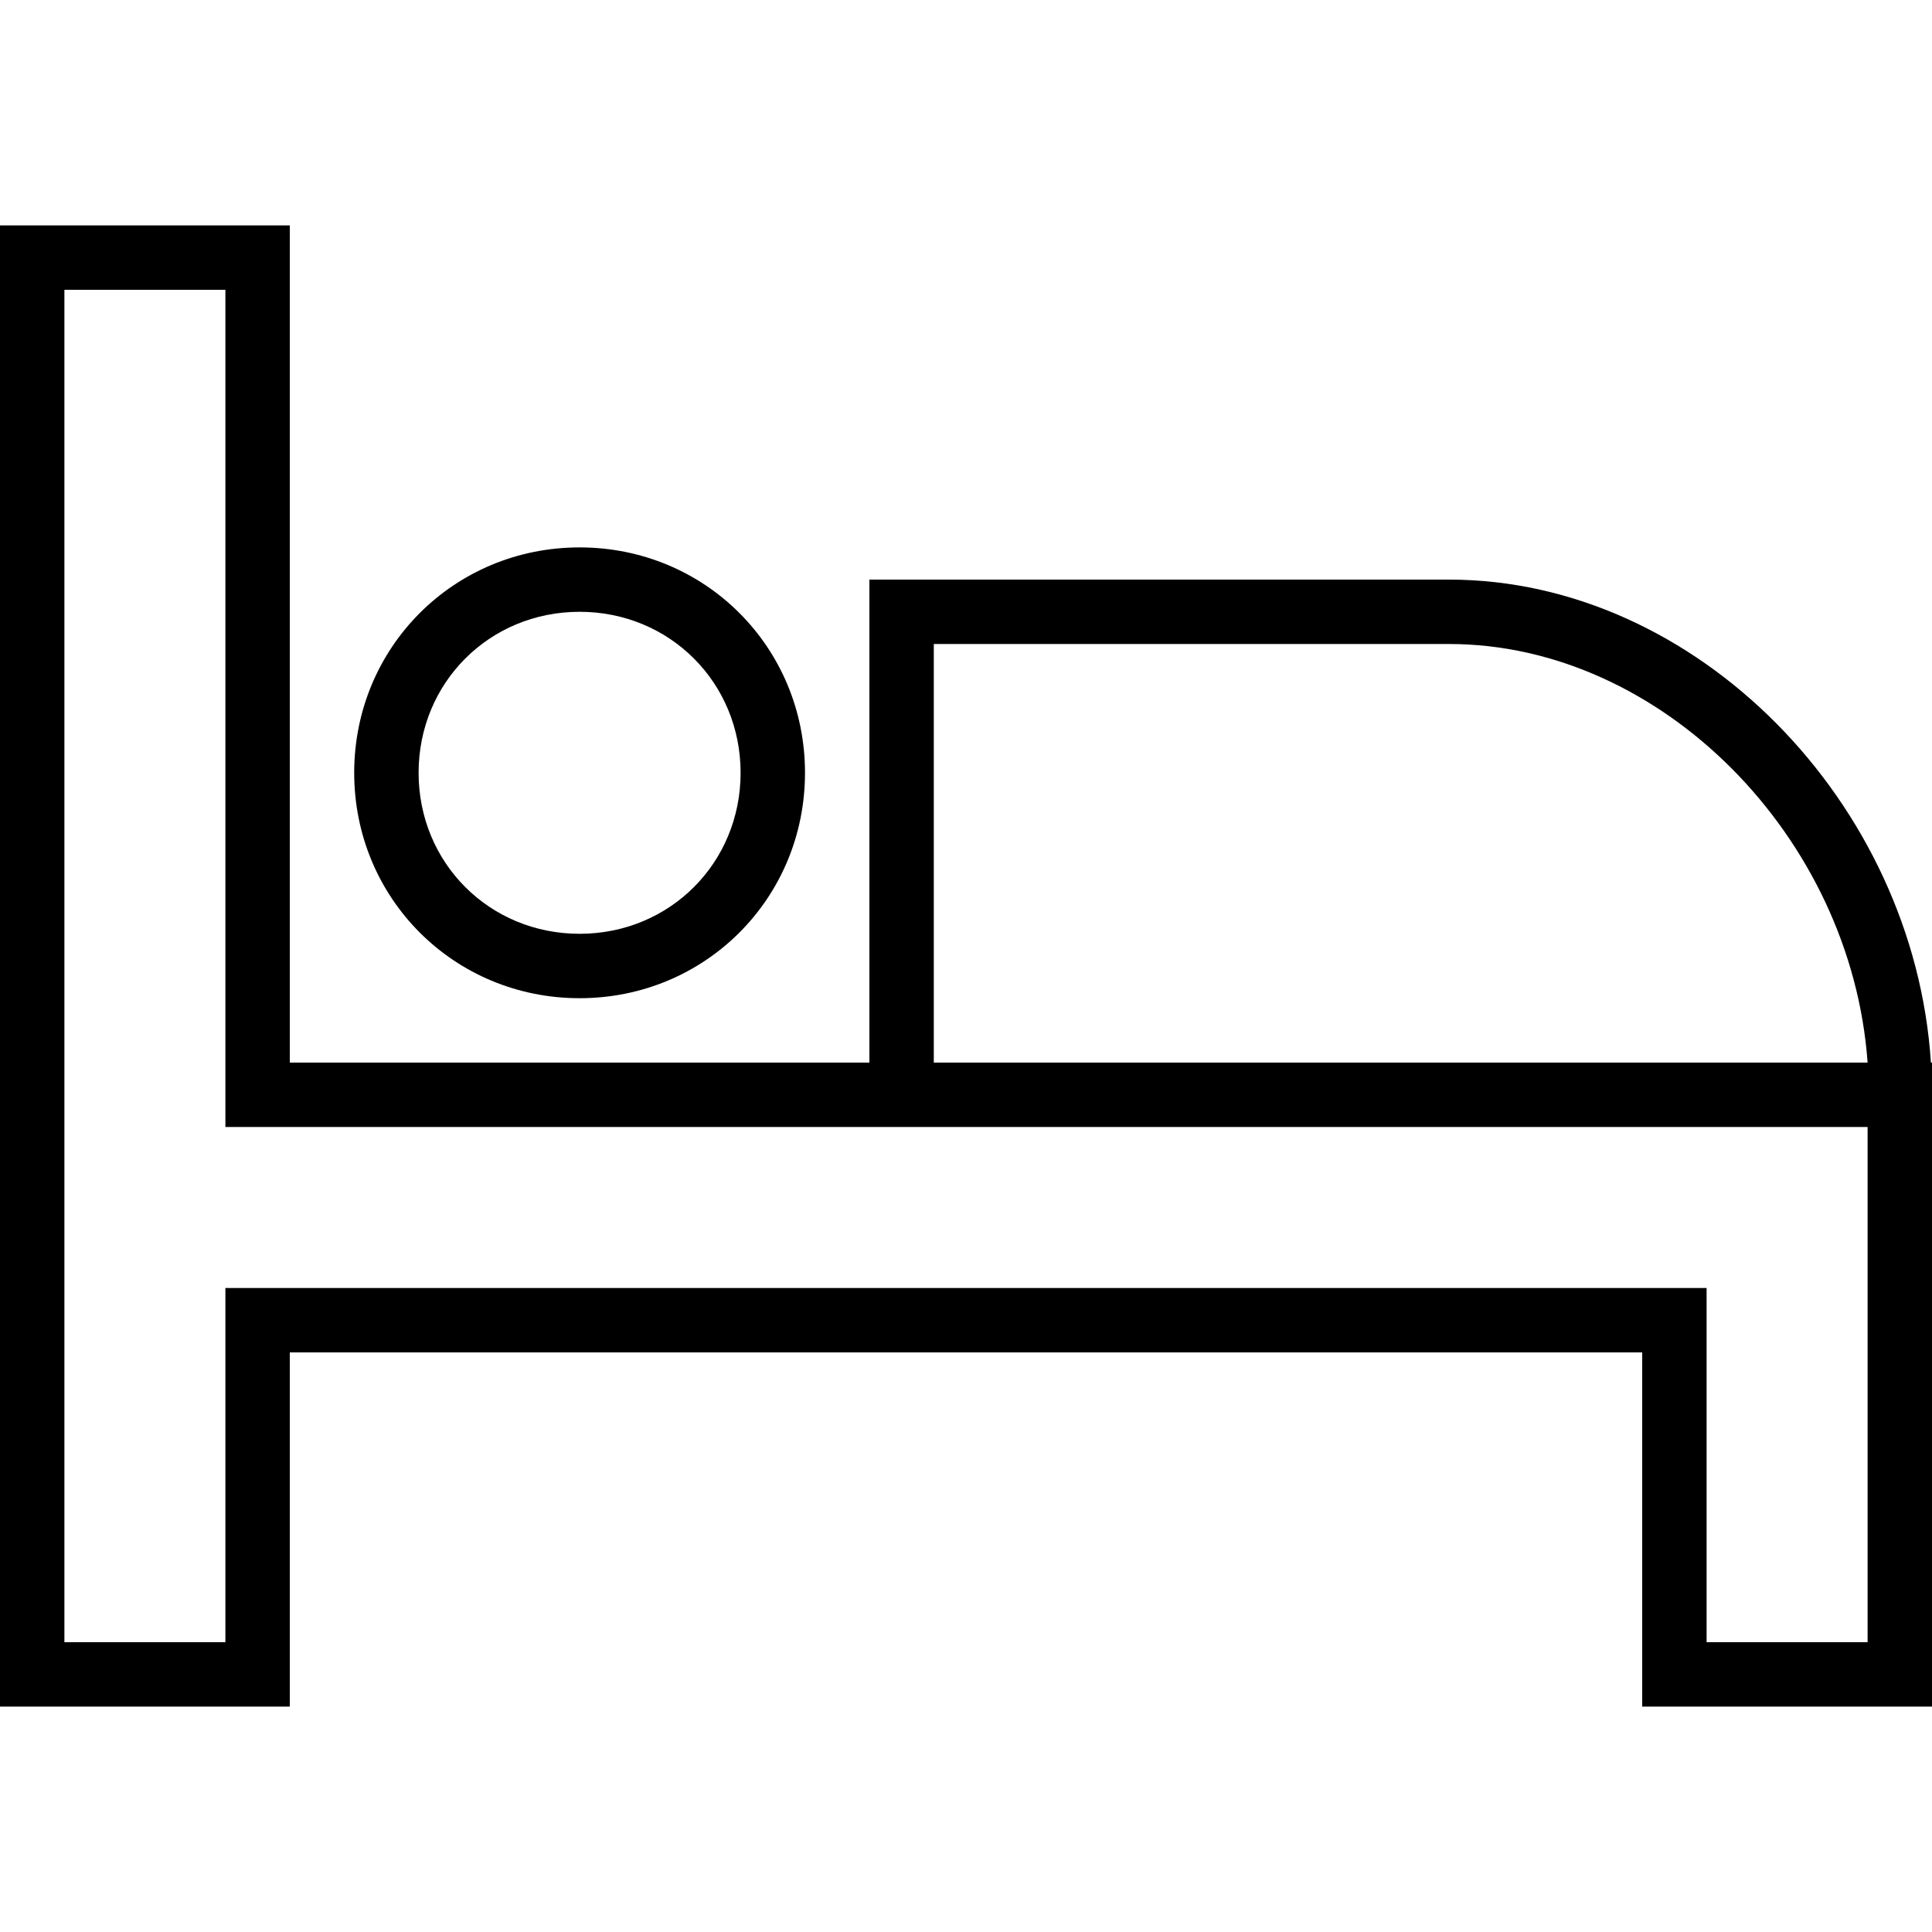
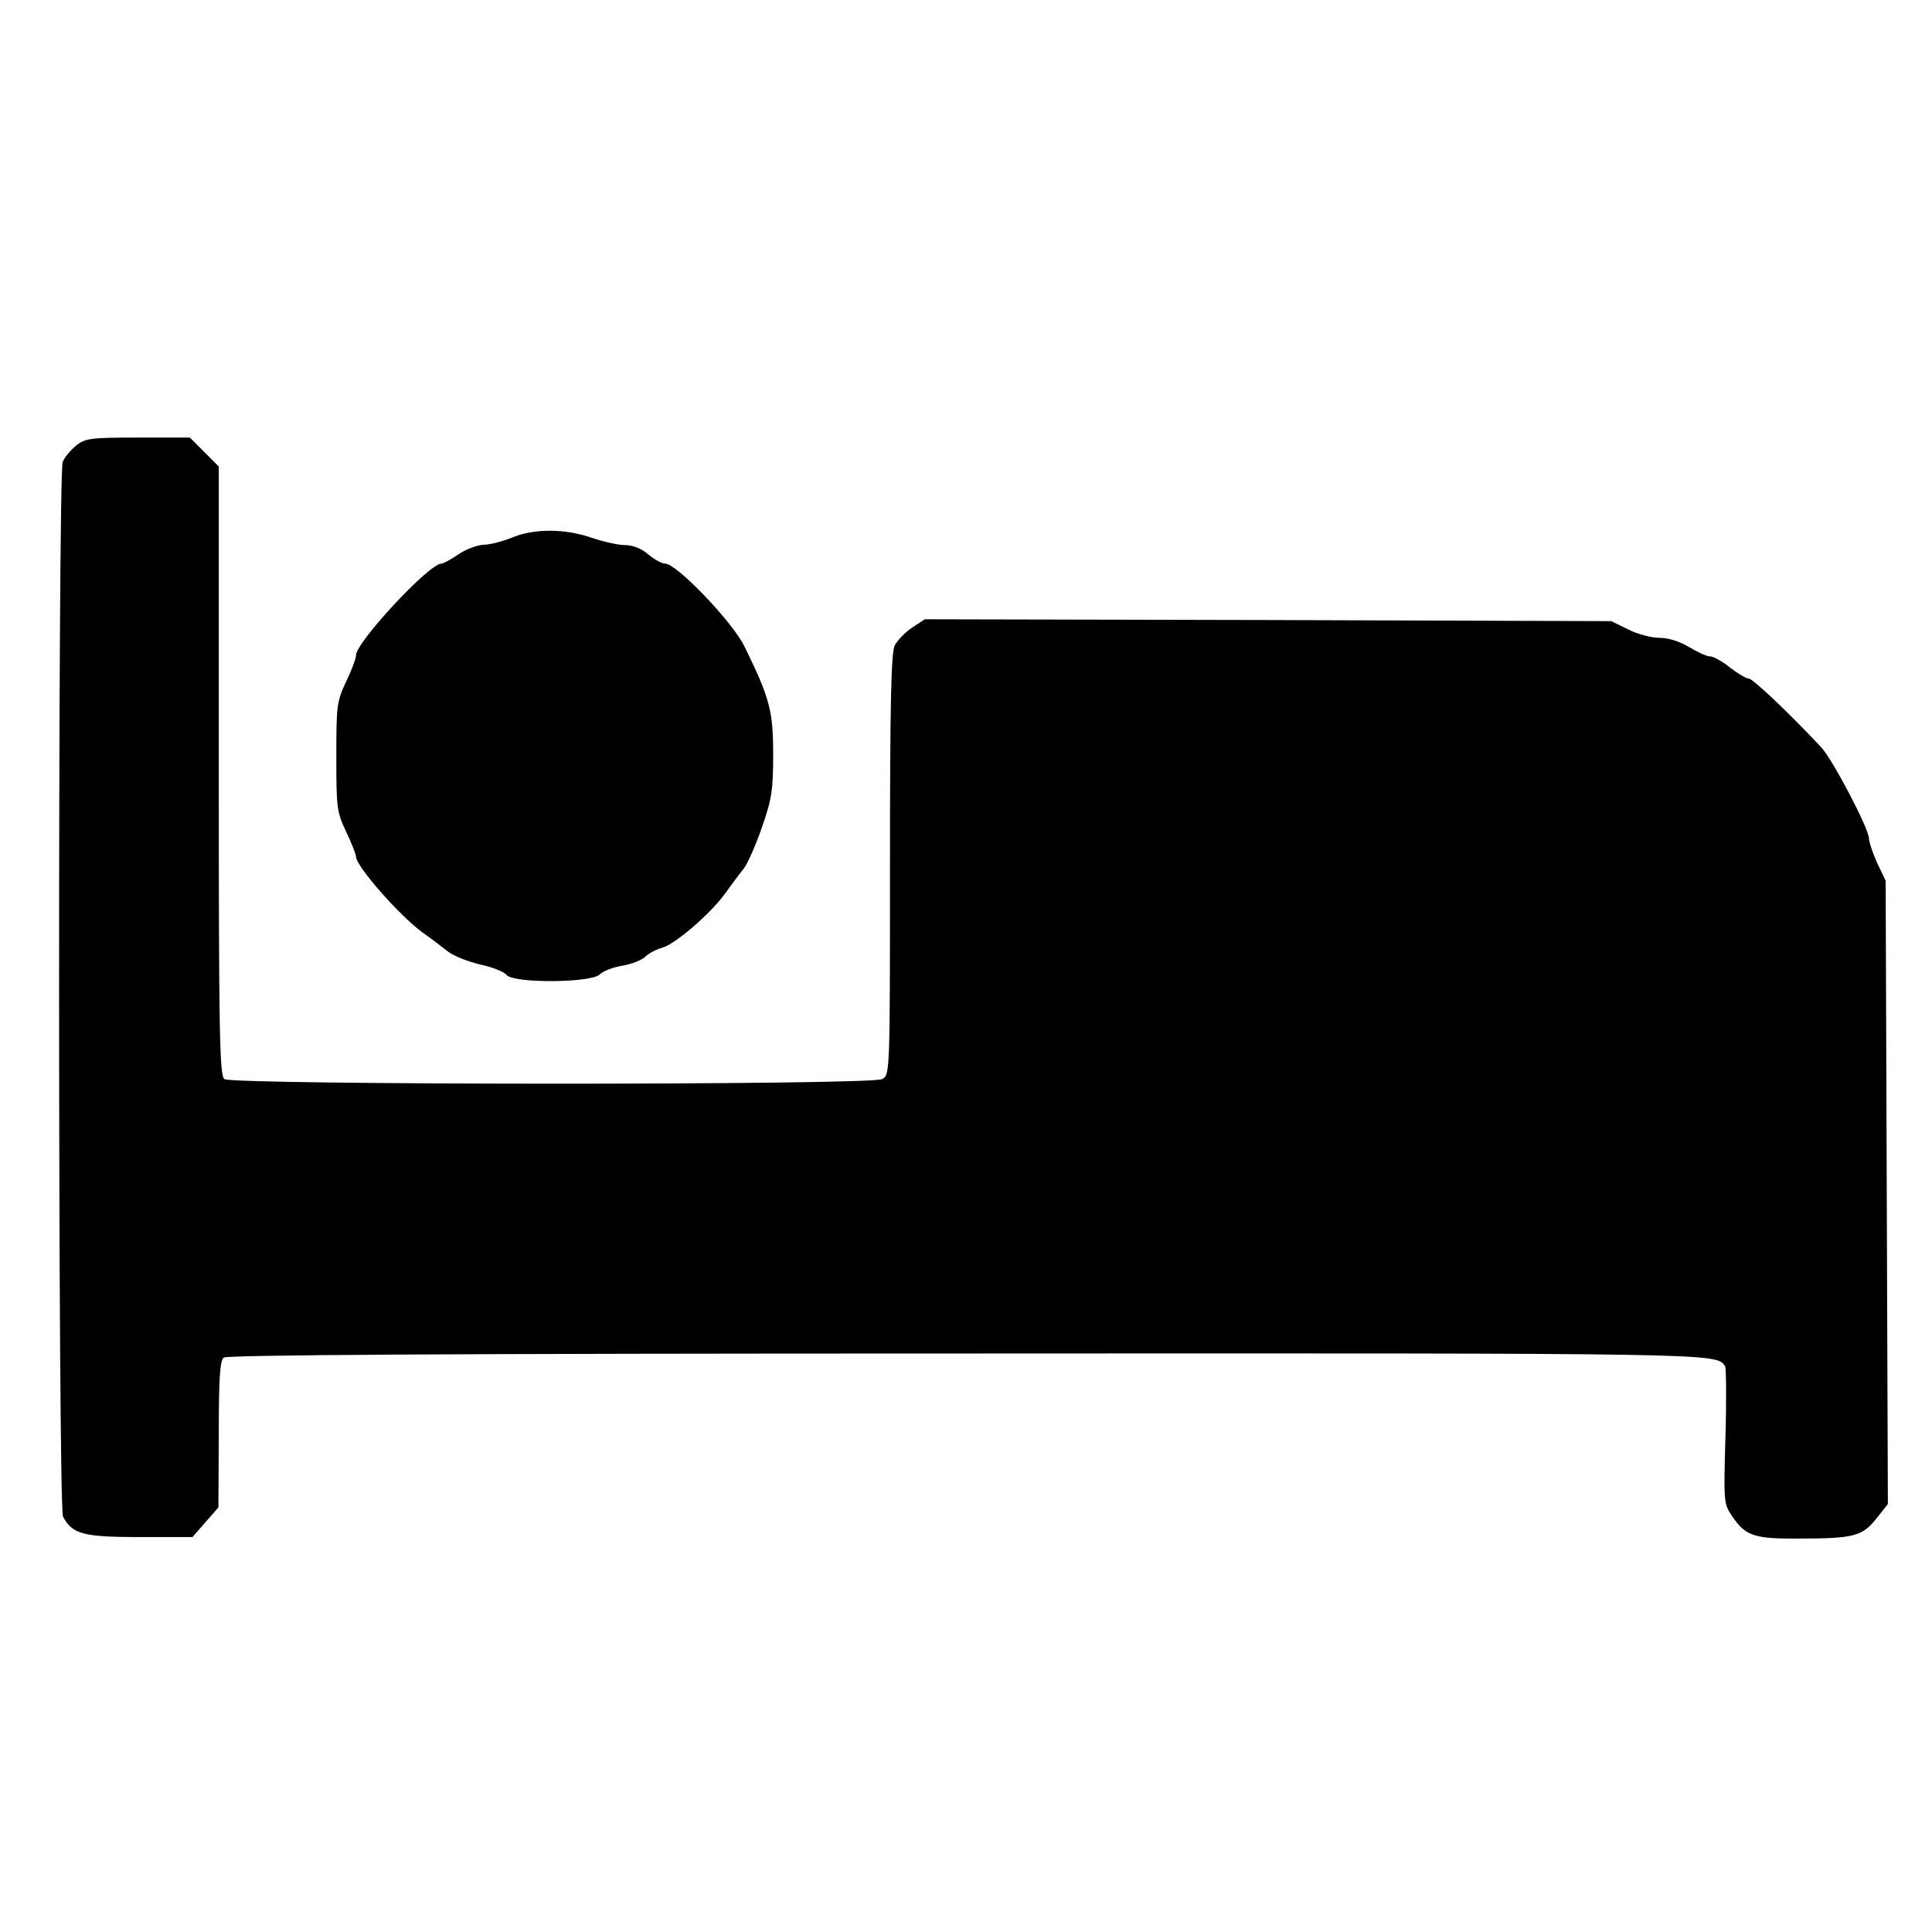
- <svg xmlns="http://www.w3.org/2000/svg" version="1.1" id="Layer_1" x="0px" y="0px" viewBox="0 0 503.607 503.607" style="enable-background:new 0 0 503.607 503.607;" xml:space="preserve">
-   <g transform="translate(1 1)">
-     <g>
-       <g>
-         <path d="M502.325,275.984c-4.375-67.815-61.12-125.902-125.62-125.902H225.623v125.902H74.541V57.754H-1v386.098h75.541v-92.328     h352.525v92.328h75.541V292.77v-8.393v-8.393H502.325z M242.41,166.869h134.295c55.397,0,104.918,50.361,109.115,109.115H242.41     V166.869z M485.82,427.066h-41.967v-92.328H57.754v92.328H15.787V74.541h41.967V292.77h167.869H485.82V427.066z" />
-         <path d="M150.082,259.197c32.734,0,58.754-26.02,58.754-58.754s-26.02-58.754-58.754-58.754s-58.754,26.02-58.754,58.754     S117.348,259.197,150.082,259.197z M150.082,158.475c23.502,0,41.967,18.466,41.967,41.967s-18.466,41.967-41.967,41.967     s-41.967-18.466-41.967-41.967S126.58,158.475,150.082,158.475z" />
-       </g>
-     </g>
+ <svg xmlns="http://www.w3.org/2000/svg" version="1.0" width="521pt" height="521pt" viewBox="0 0 521 521" preserveAspectRatio="xMidYMid meet">
+   <g transform="translate(0,521) scale(0.1,-0.1)" fill="#000000" stroke="none">
+     <path d="M206 4009 c-15 -12 -32 -32 -37 -45 -13 -36 -13 -2818 1 -2844 25 -47 55 -55 206 -55 l143 0 35 40 35 40 1 196 c0 151 3 199 13 208 10 7 573 11 2005 11 2045 1 2018 1 2044 -34 3 -5 4 -91 1 -190 -5 -179 -5 -181 19 -216 35 -52 60 -60 178 -59 149 0 172 6 210 54 l31 39 -3 841 -3 840 -23 48 c-12 27 -22 57 -22 66 0 26 -97 211 -128 245 -83 89 -185 186 -196 186 -7 0 -30 14 -51 30 -21 17 -45 30 -54 30 -9 0 -34 12 -56 25 -25 15 -55 25 -80 25 -22 0 -60 10 -85 23 l-45 22 -926 3 -925 2 -35 -23 c-18 -12 -39 -34 -46 -47 -10 -19 -13 -159 -13 -592 0 -562 0 -567 -21 -578 -30 -17 -1754 -16 -1774 0 -13 11 -15 126 -15 832 l0 820 -39 39 -39 39 -139 0 c-128 0 -143 -2 -167 -21z" />
+     <path d="M1380 3760 c-25 -10 -59 -19 -76 -19 -17 -1 -48 -12 -68 -26 -20 -14 -41 -25 -46 -25 -33 0 -230 -212 -230 -247 0 -9 -12 -41 -27 -72 -25 -53 -26 -65 -26 -202 0 -136 1 -148 26 -201 15 -31 27 -62 27 -68 0 -26 118 -160 180 -205 23 -16 54 -40 68 -51 15 -12 54 -27 87 -35 33 -7 65 -20 71 -28 17 -23 226 -22 251 1 10 10 38 20 62 24 24 4 52 15 61 24 9 9 30 20 45 24 35 9 130 91 170 146 17 23 39 54 51 68 11 15 33 65 49 112 26 74 30 100 30 195 0 118 -9 152 -77 291 -31 65 -183 224 -214 224 -9 0 -29 11 -46 25 -18 16 -42 25 -62 25 -18 0 -59 9 -91 20 -72 25 -156 25 -215 0z" />
  </g>
-   <g>
- </g>
-   <g>
- </g>
-   <g>
- </g>
-   <g>
- </g>
-   <g>
- </g>
-   <g>
- </g>
-   <g>
- </g>
-   <g>
- </g>
-   <g>
- </g>
-   <g>
- </g>
-   <g>
- </g>
-   <g>
- </g>
-   <g>
- </g>
-   <g>
- </g>
-   <g>
- </g>
</svg>
